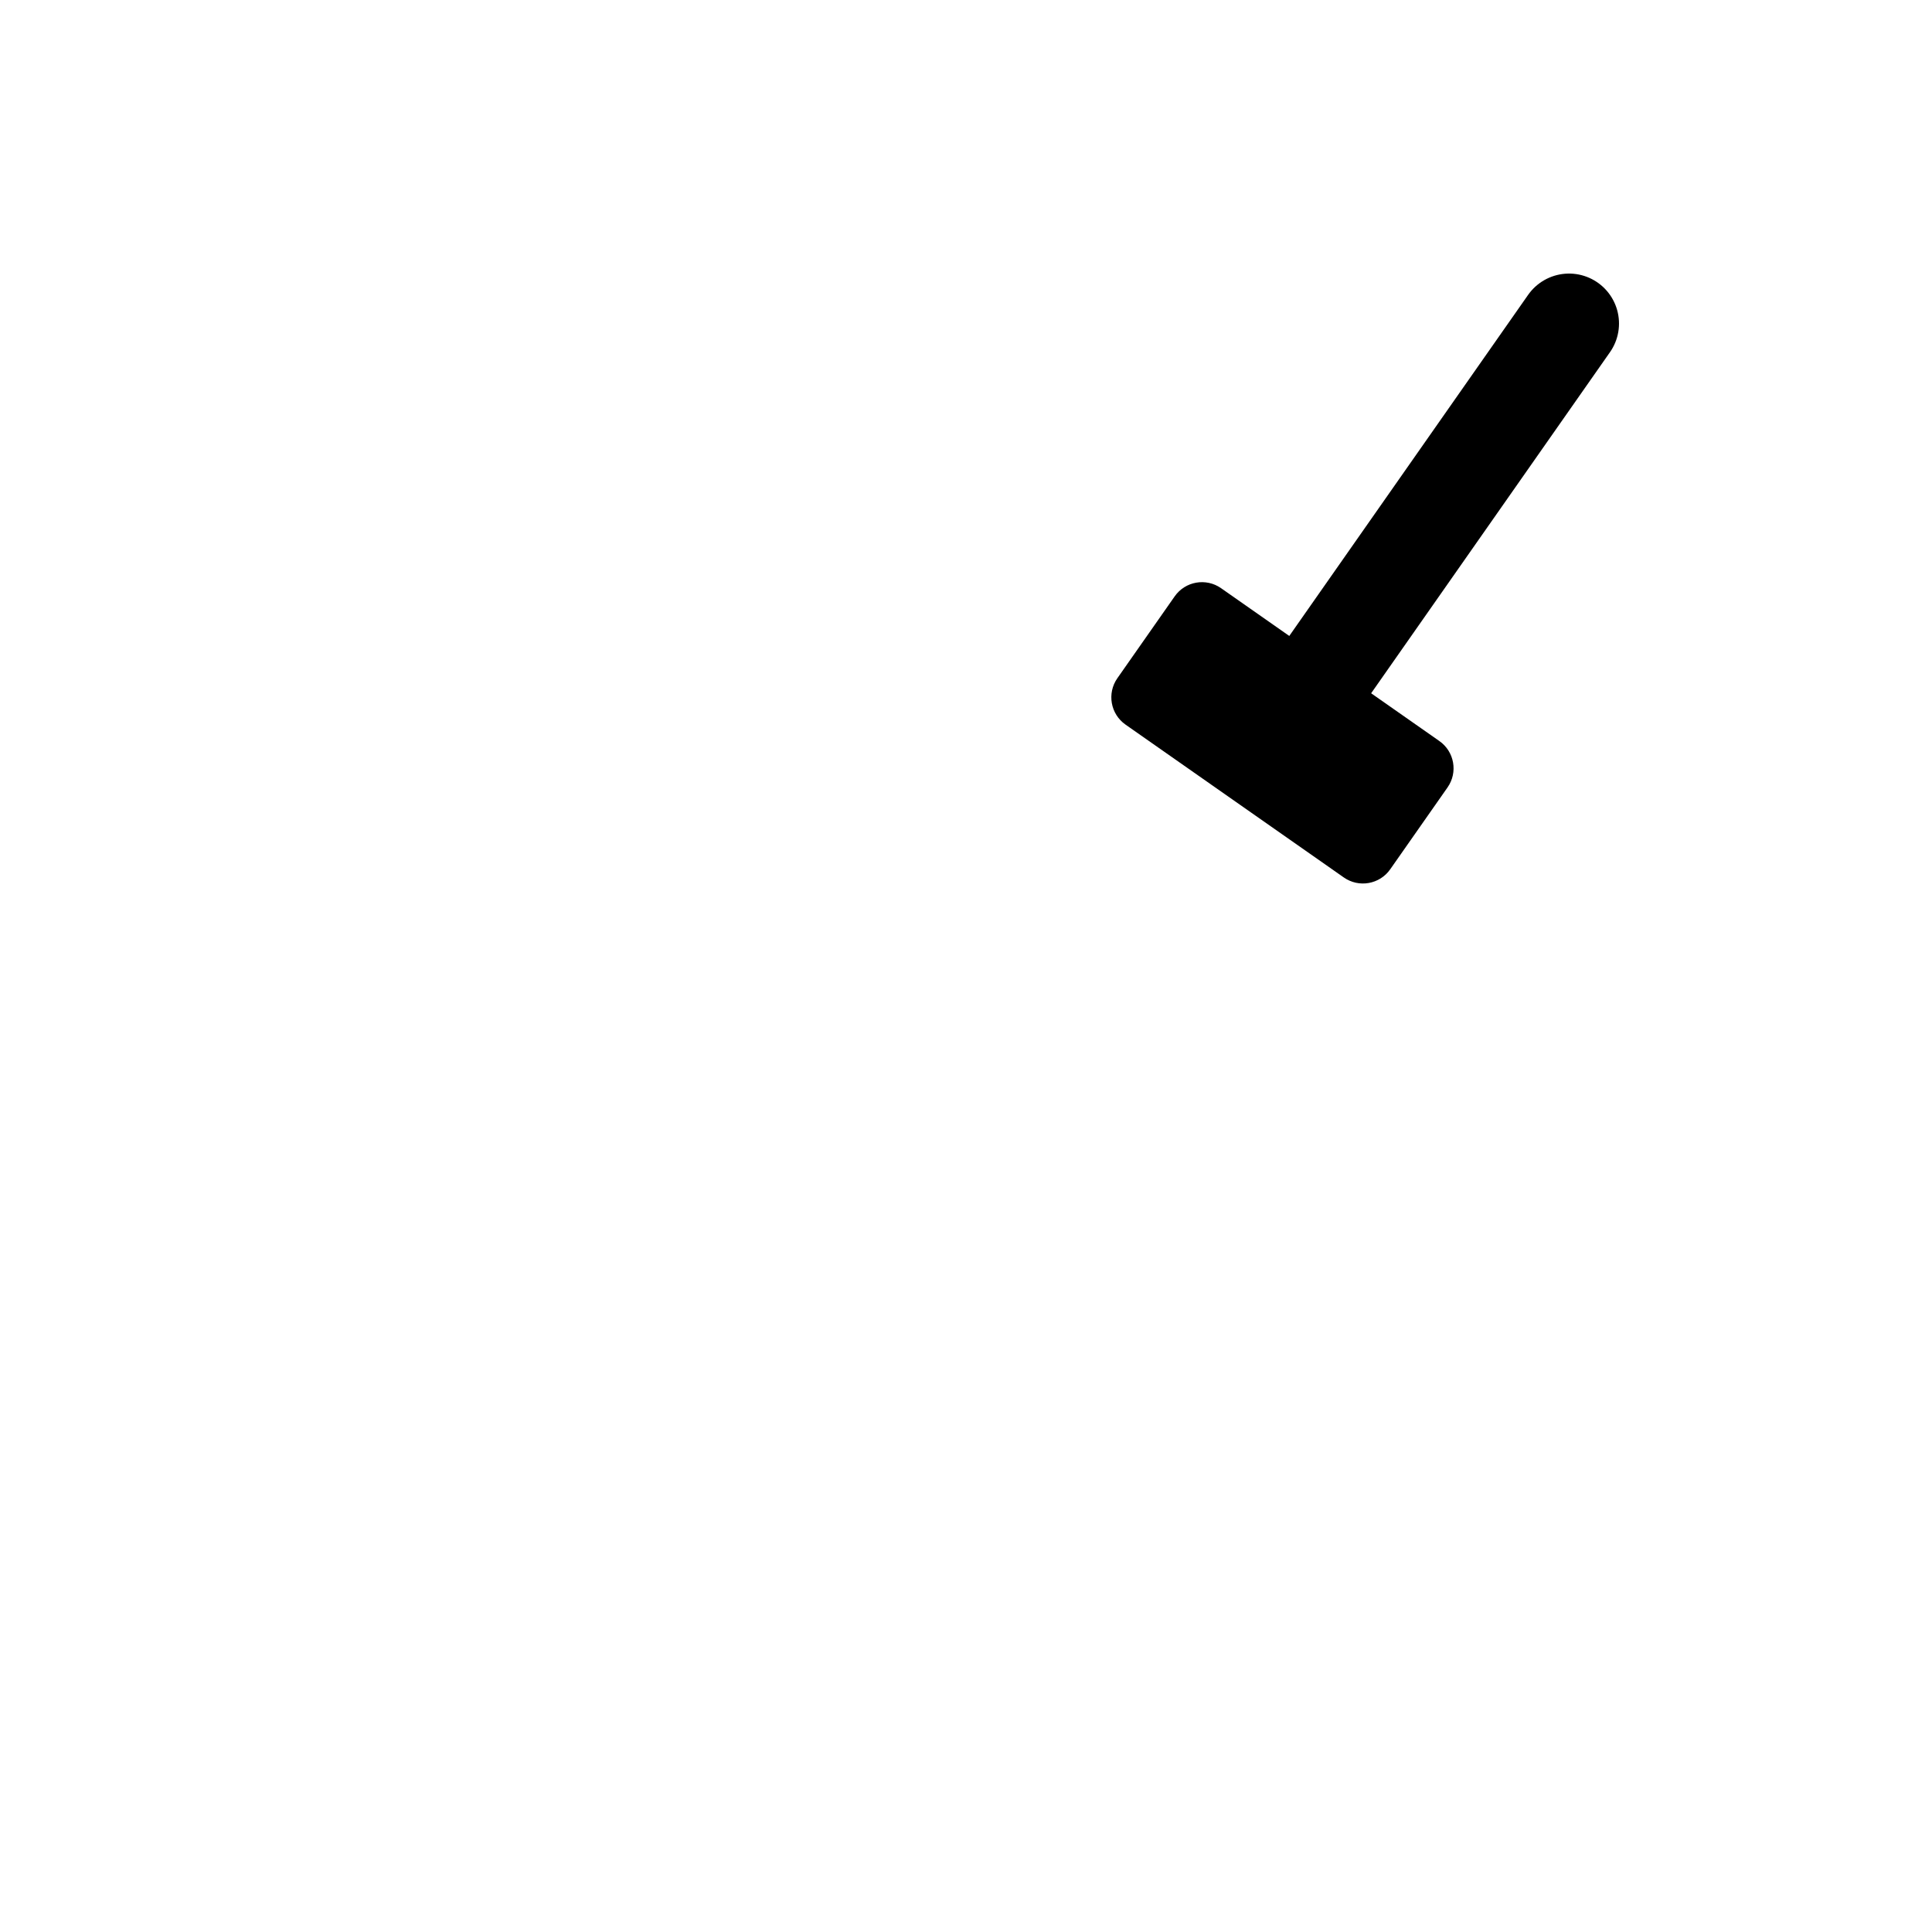
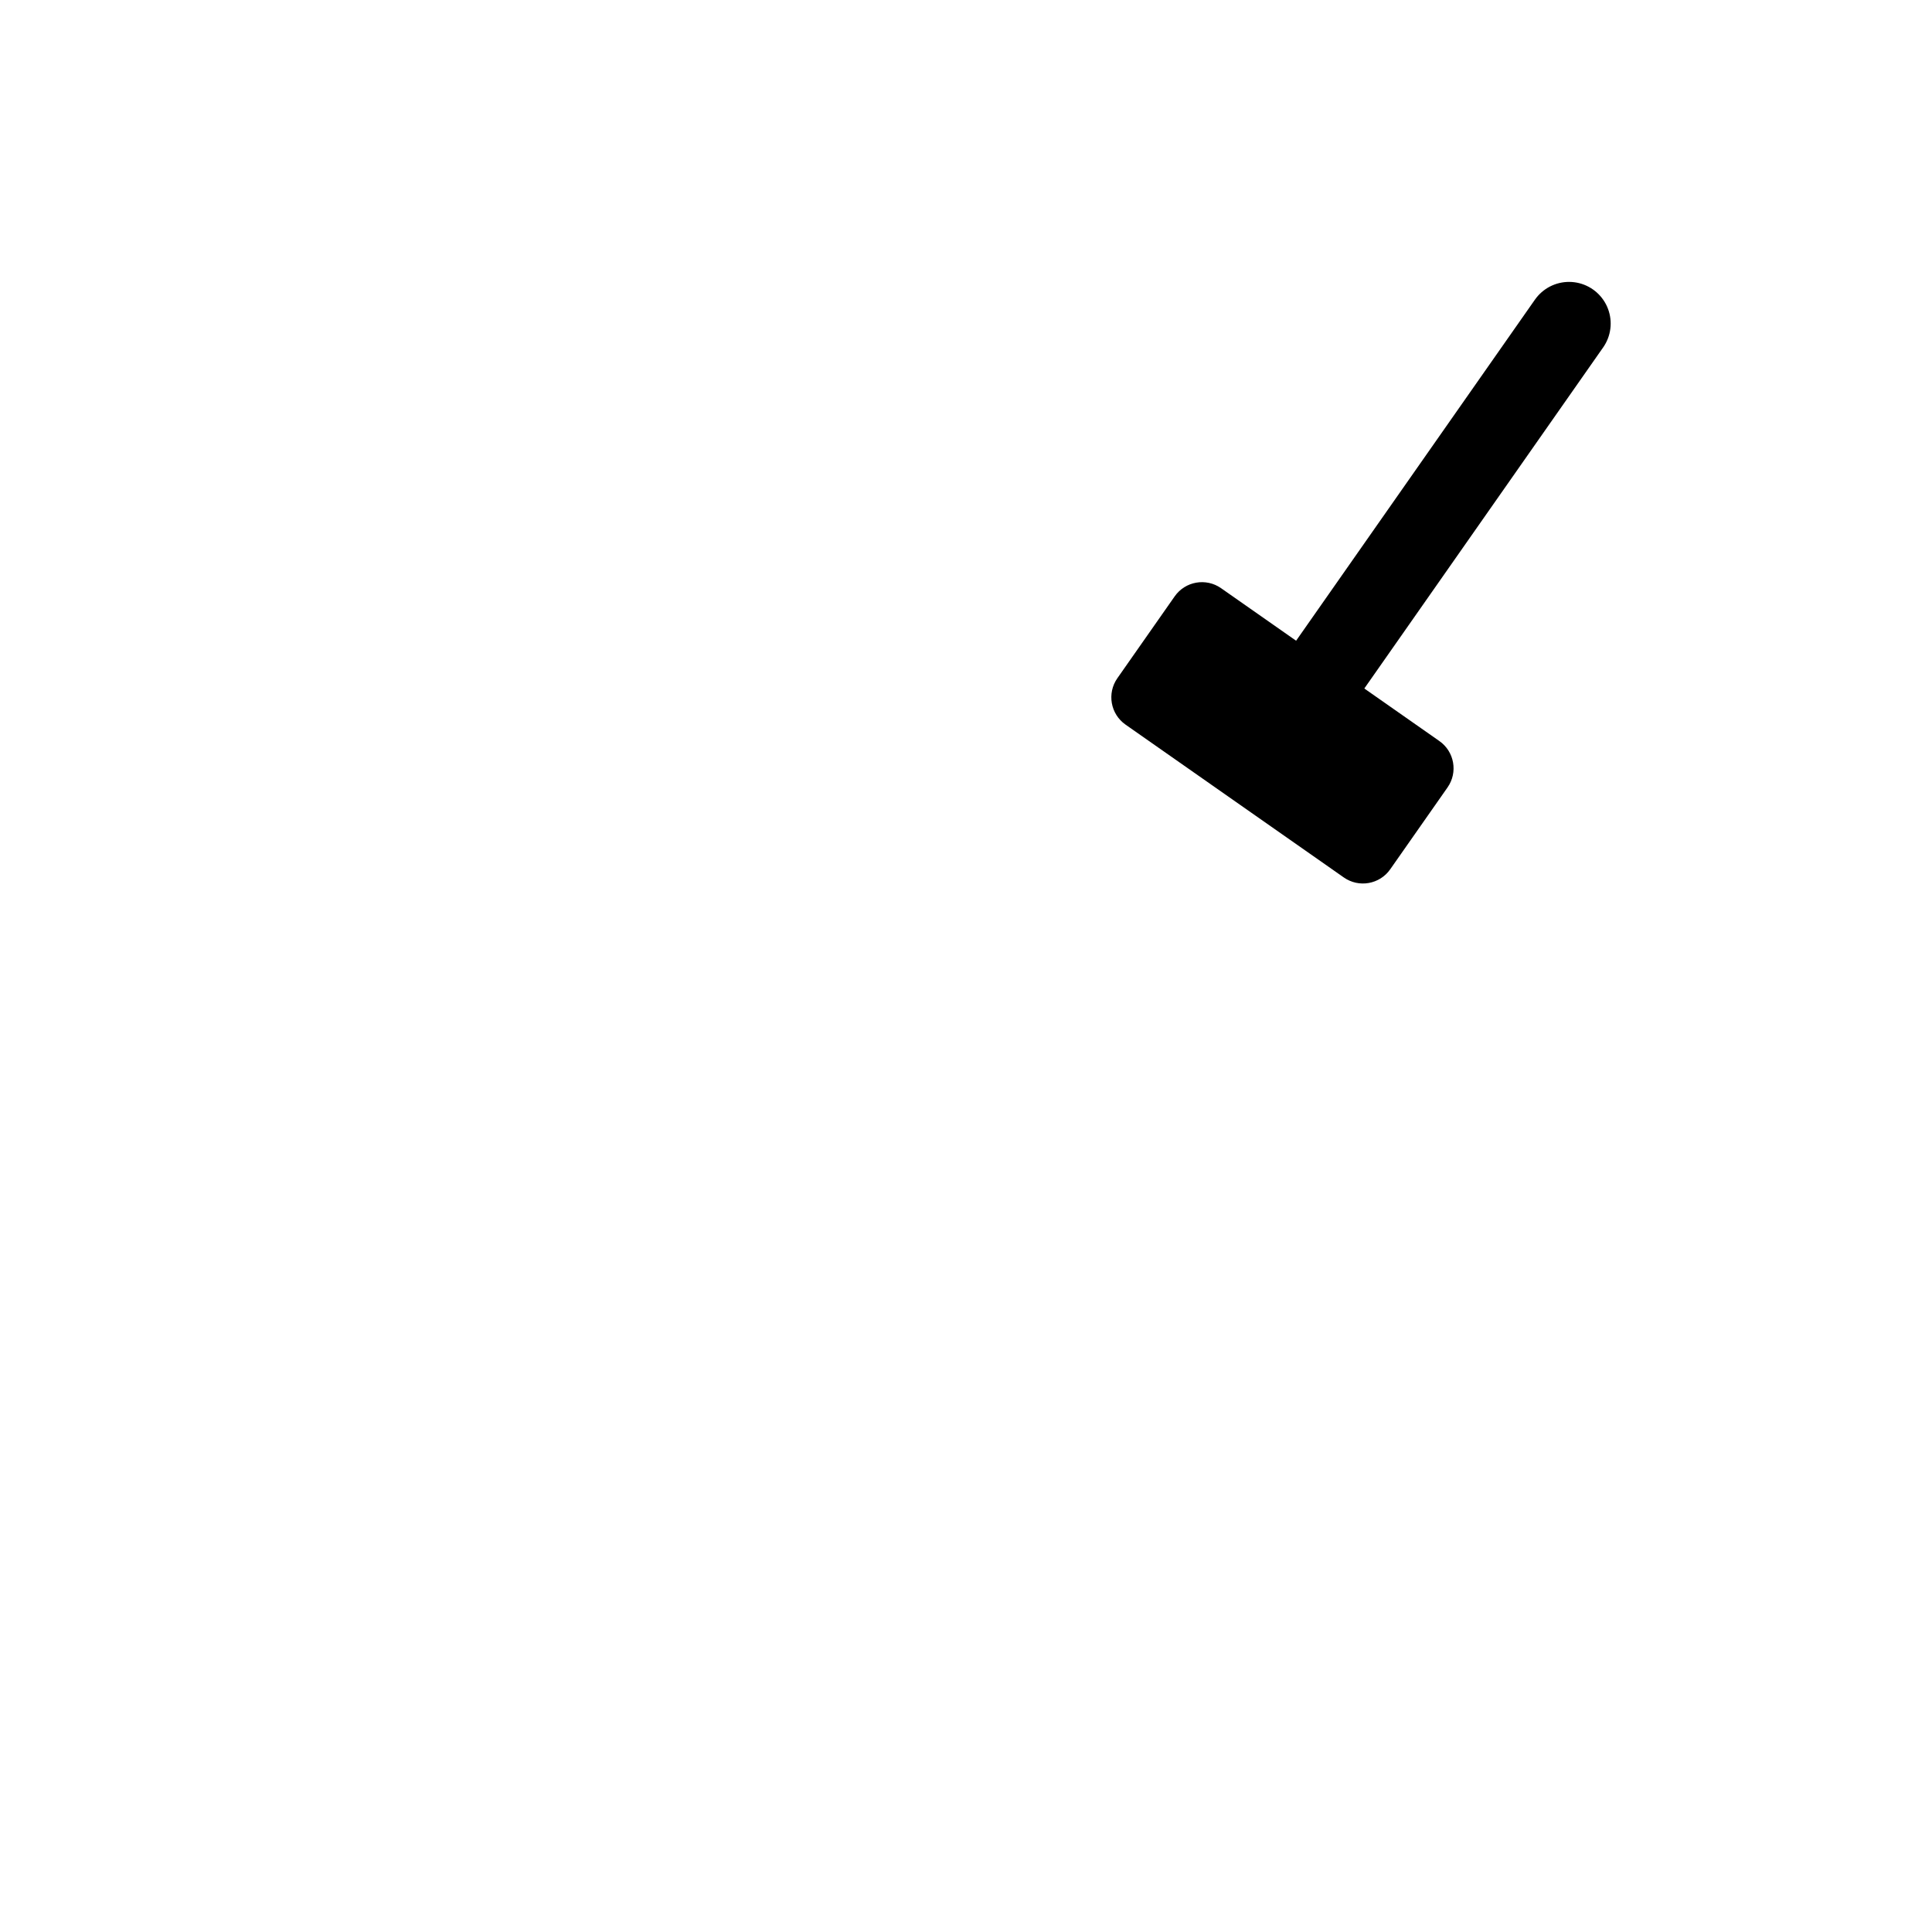
- <svg xmlns="http://www.w3.org/2000/svg" viewBox="-20 -20 232 232" width="232" height="232" fill="none" stroke="currentColor" stroke-width="12" stroke-linecap="round" stroke-linejoin="round">
+ <svg xmlns="http://www.w3.org/2000/svg" viewBox="-20 -20 232 232" width="232" height="232" fill="none" stroke="currentColor" stroke-width="10" stroke-linecap="round" stroke-linejoin="round">
  <g transform="translate(134 68) rotate(35)">
    <rect x="-20" y="-10" width="40" height="20" rx="4" fill="currentColor" stroke="none" />
    <path d="M0 -10 V-60" />
  </g>
</svg>
